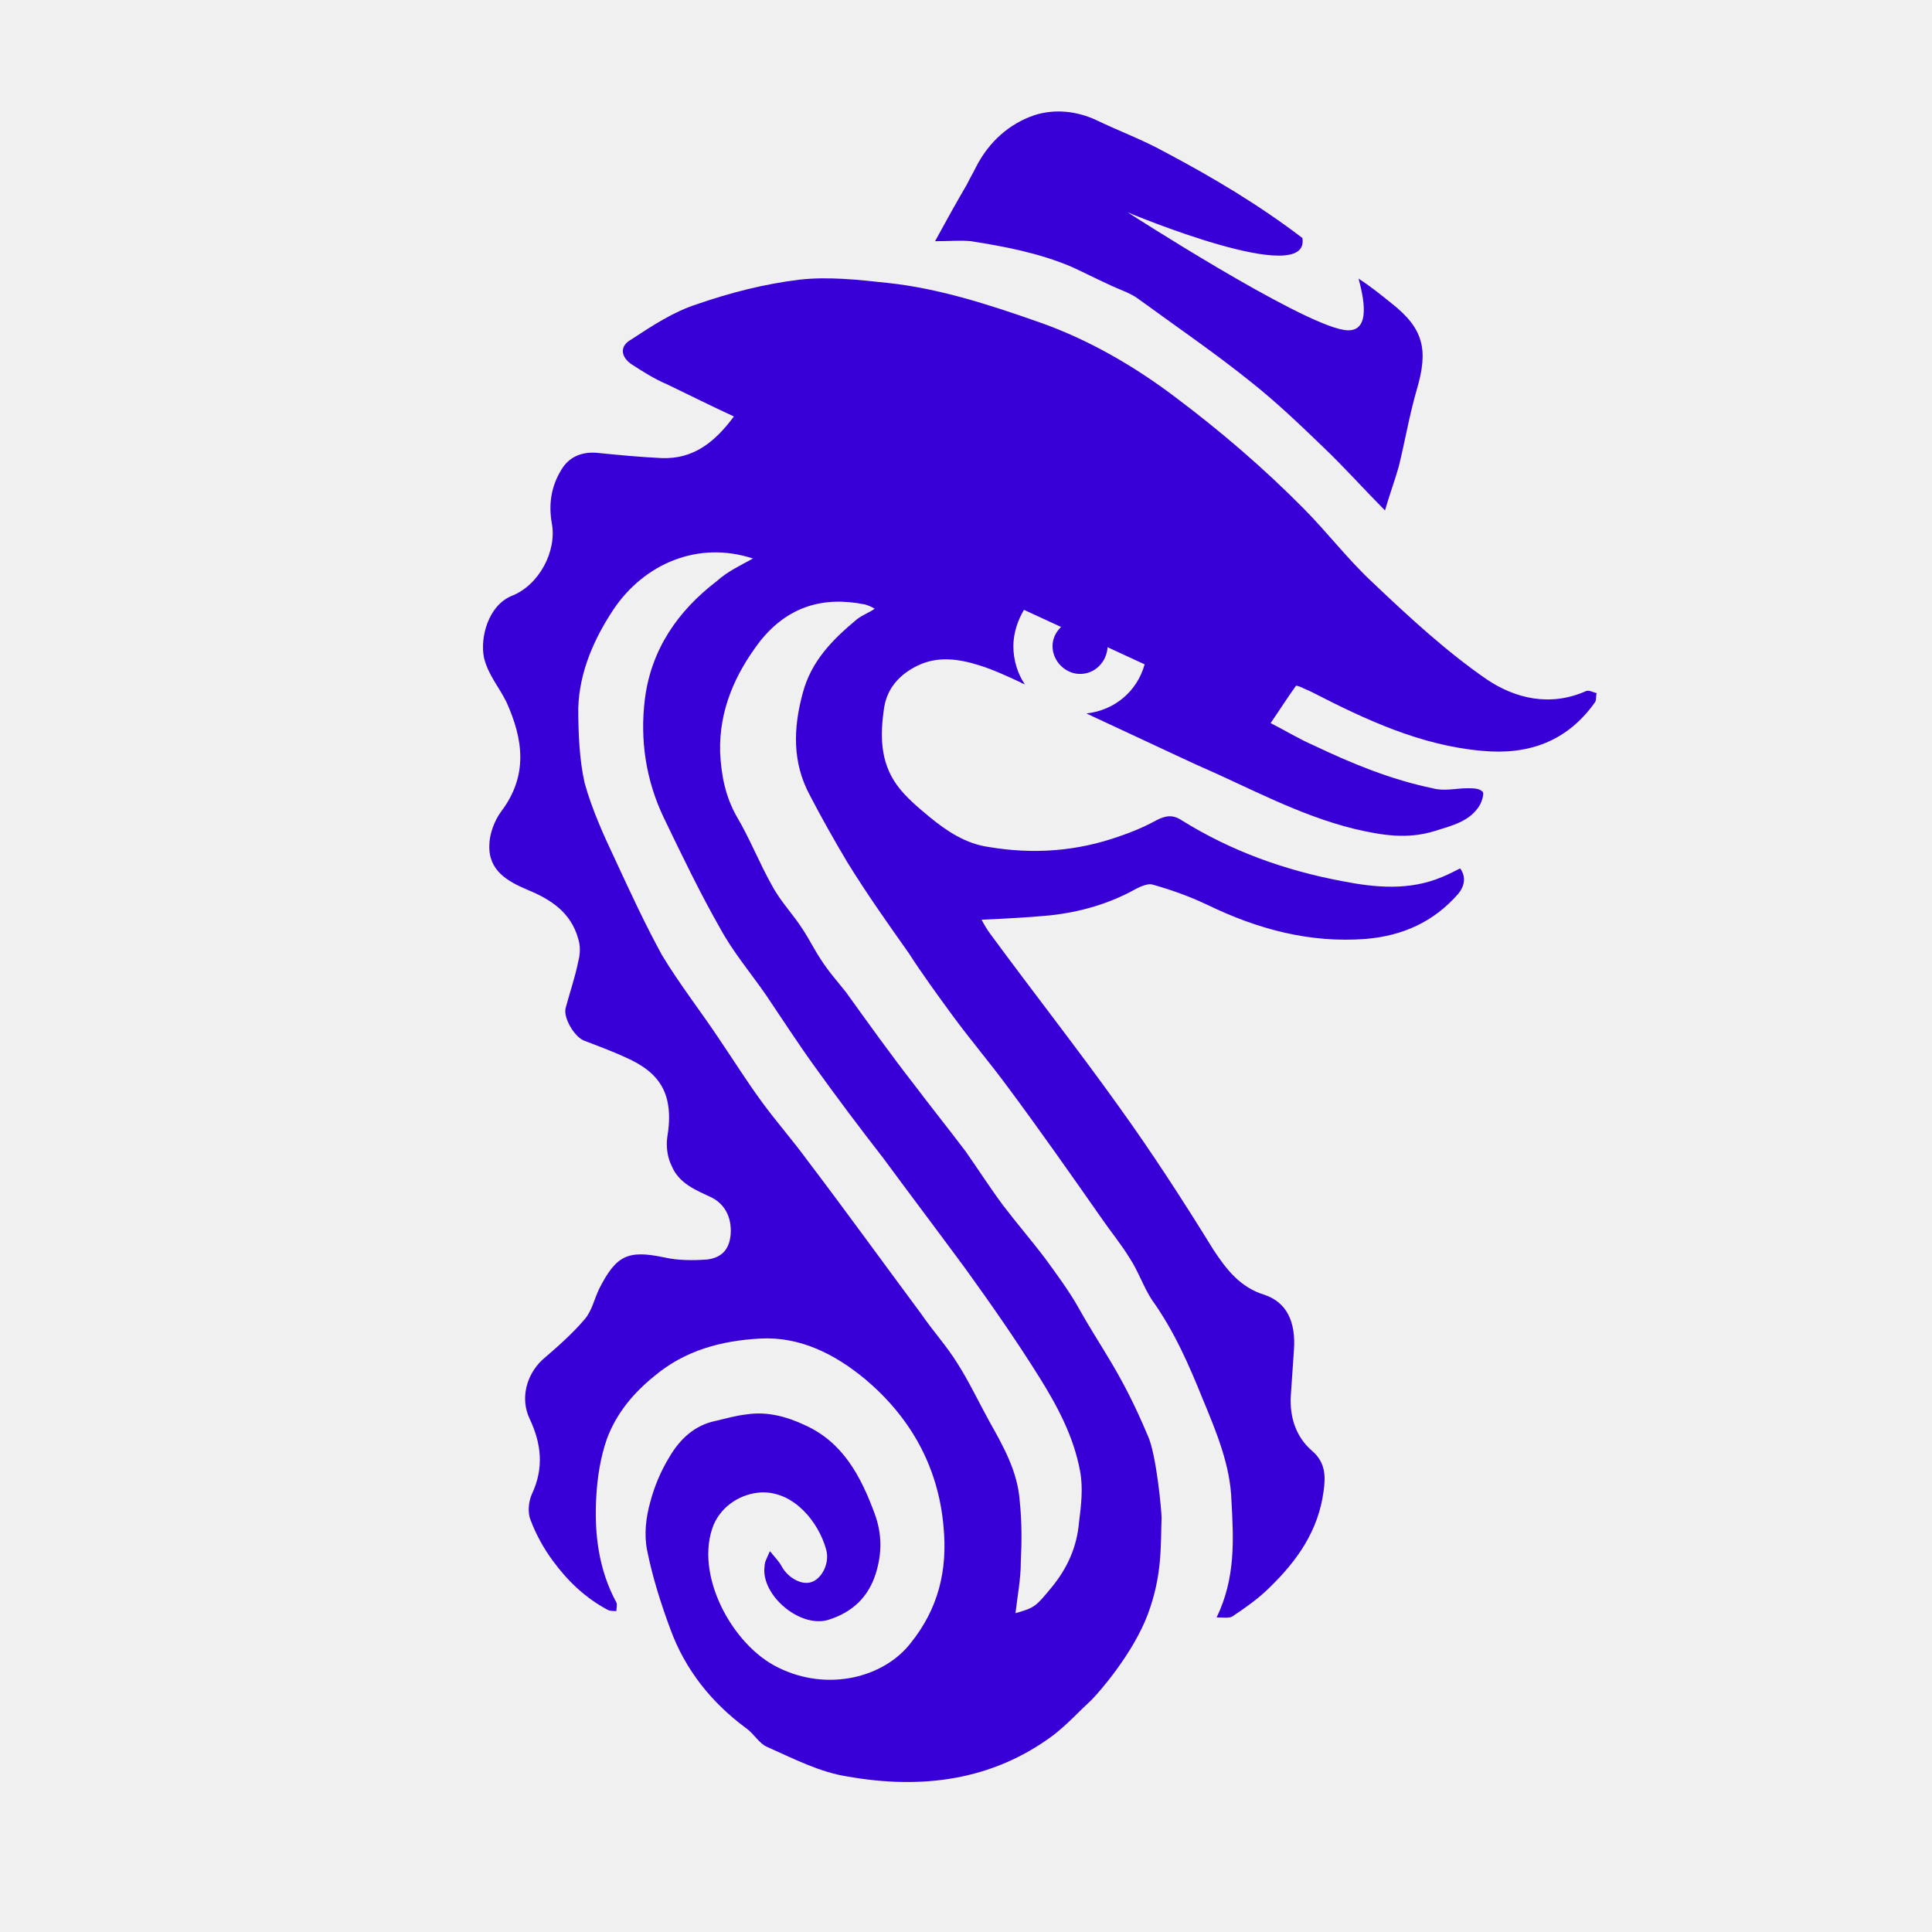
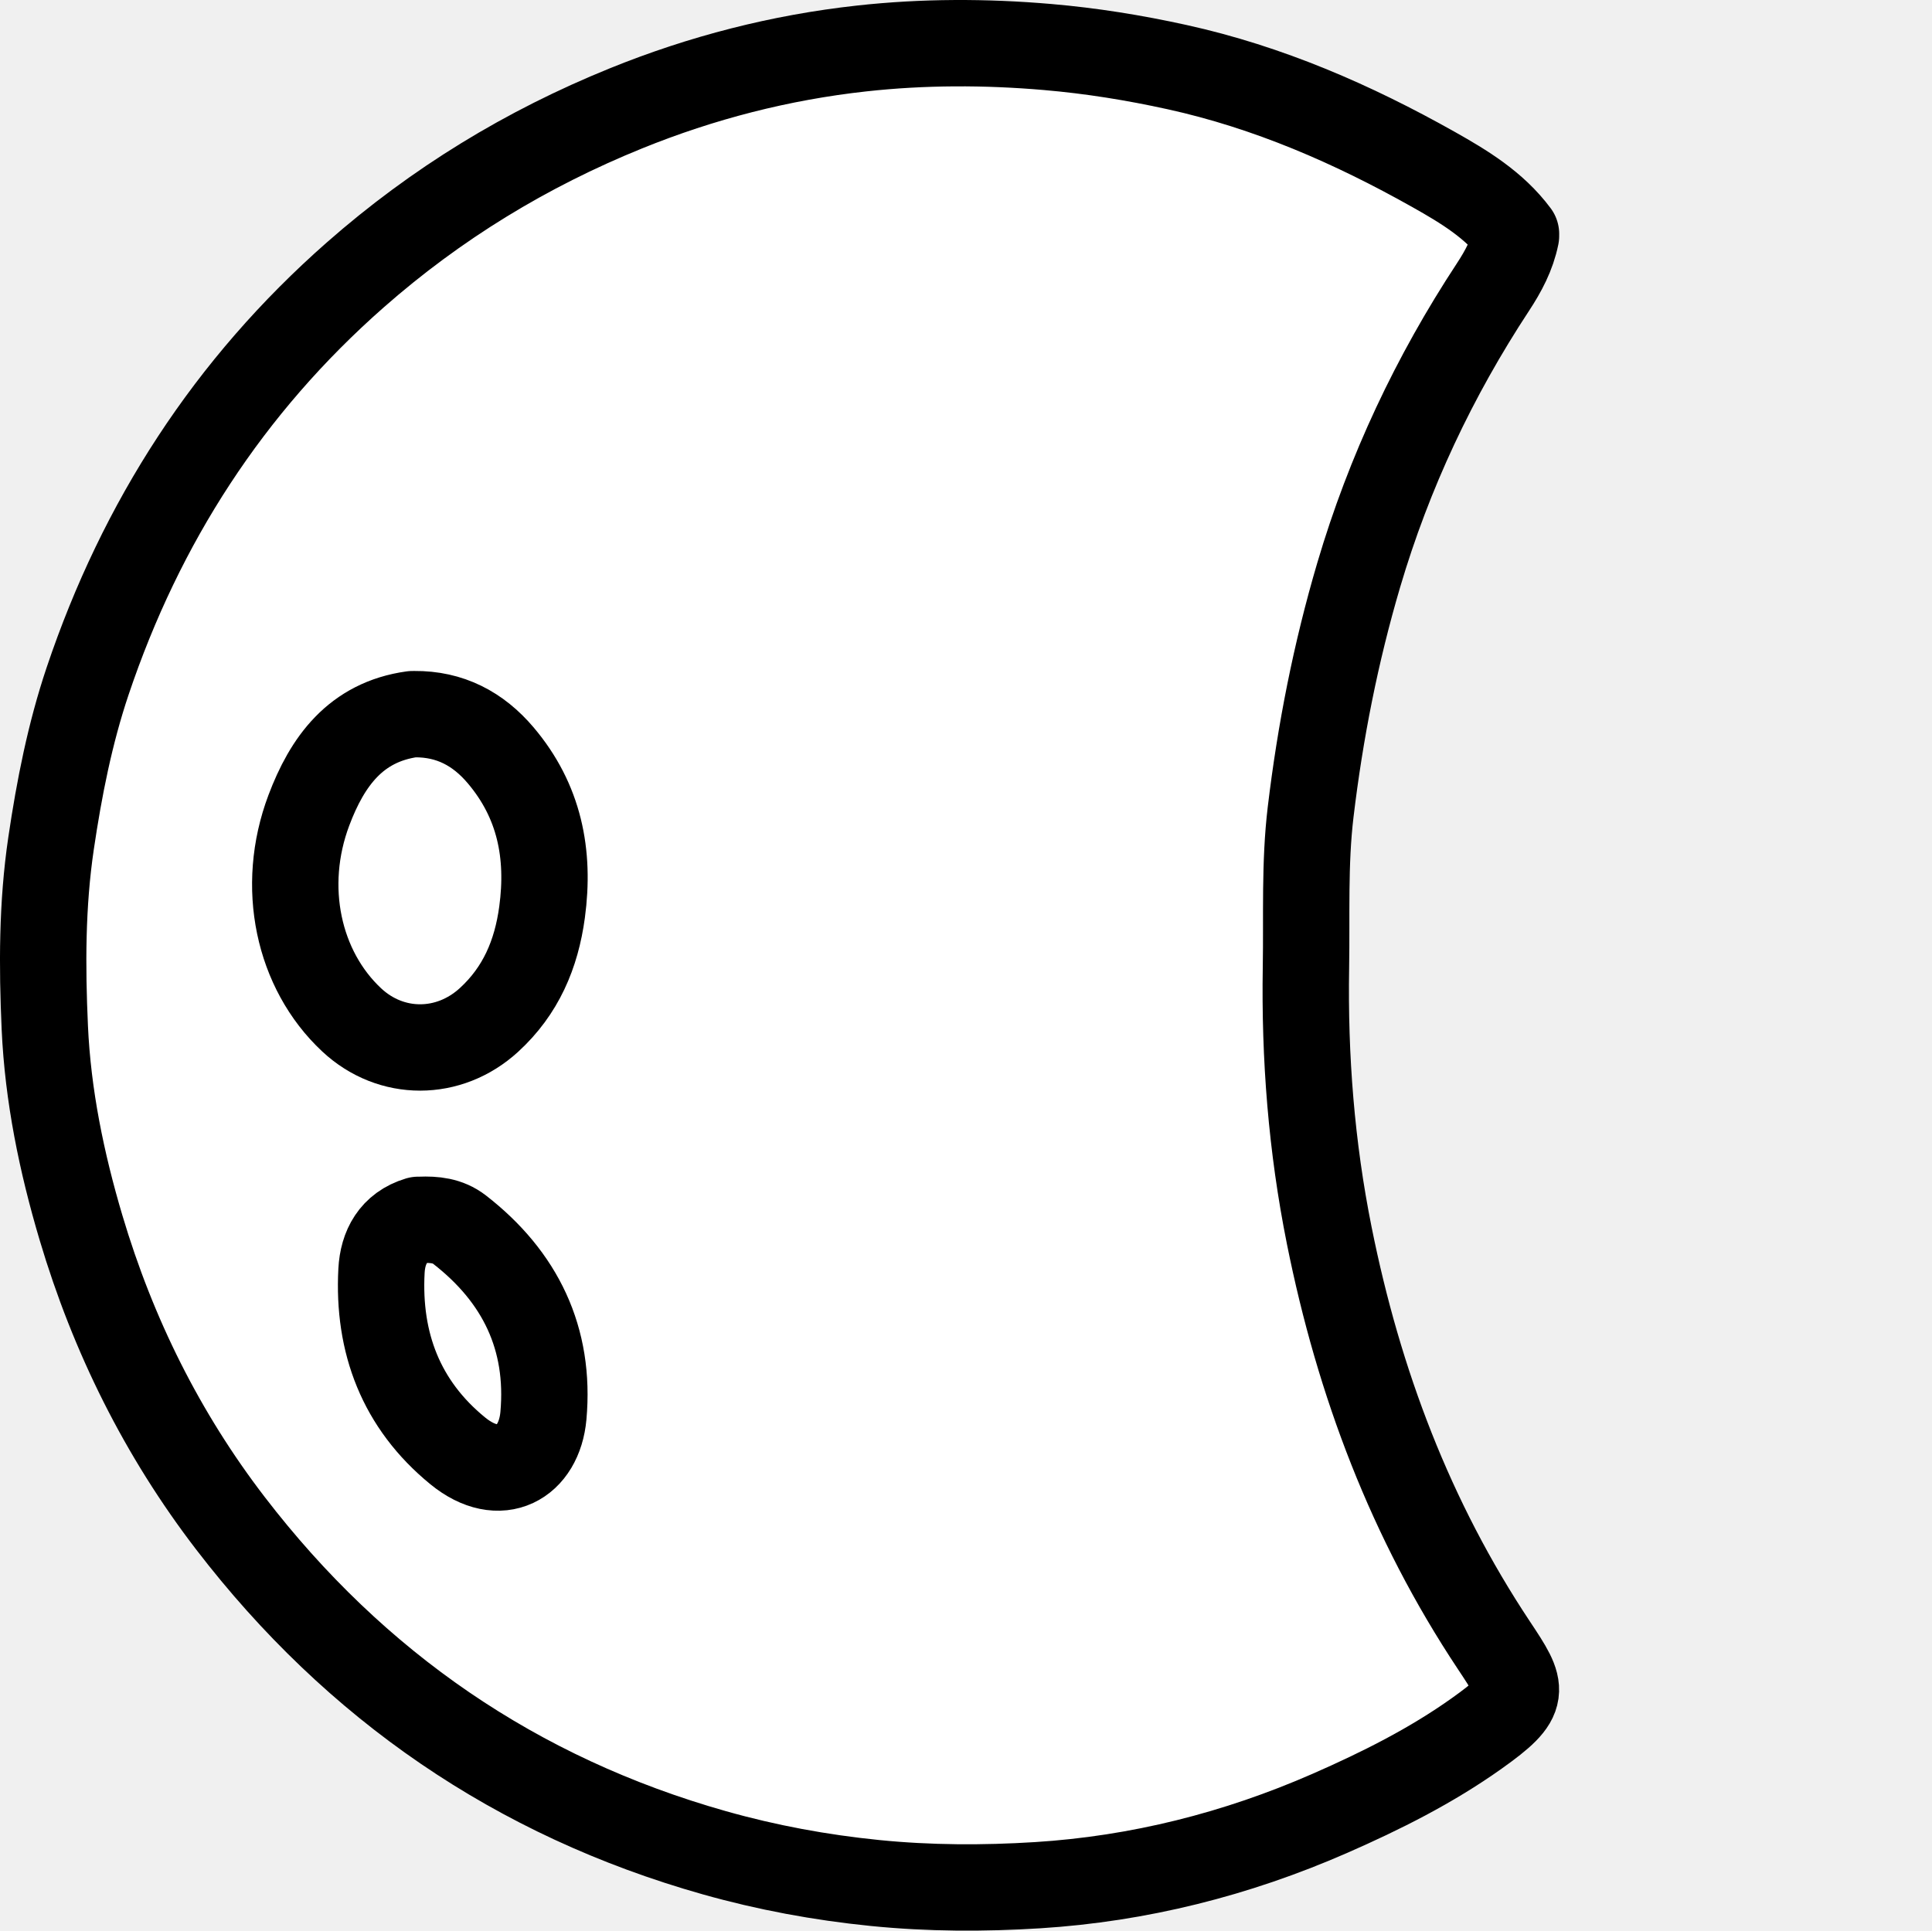
- <svg xmlns="http://www.w3.org/2000/svg" width="52" height="52" viewBox="0 0 52 52" fill="none">
-   <path d="M42.691 18.599C41.722 19.031 40.781 18.801 40.012 18.283C38.929 17.535 37.932 16.615 36.963 15.695C36.279 15.062 35.738 14.343 35.083 13.682C34 12.589 32.86 11.611 31.635 10.691C30.495 9.828 29.241 9.109 27.902 8.649C26.591 8.189 25.252 7.758 23.884 7.614C23.087 7.527 22.289 7.441 21.52 7.527C20.579 7.642 19.667 7.873 18.756 8.189C18.129 8.39 17.559 8.764 16.989 9.138C16.675 9.31 16.704 9.598 16.989 9.799C17.302 10.001 17.616 10.202 17.958 10.346C18.556 10.633 19.126 10.921 19.753 11.209C19.24 11.899 18.67 12.359 17.815 12.33C17.217 12.301 16.619 12.244 16.049 12.186C15.65 12.158 15.308 12.301 15.108 12.646C14.823 13.107 14.766 13.595 14.852 14.084C14.994 14.832 14.51 15.752 13.769 16.04C13.142 16.299 12.914 17.162 13.028 17.708C13.142 18.168 13.427 18.485 13.627 18.887C14.082 19.894 14.225 20.871 13.484 21.849C13.313 22.079 13.171 22.453 13.171 22.741C13.142 23.431 13.655 23.718 14.197 23.949C14.823 24.207 15.365 24.552 15.564 25.271C15.621 25.444 15.621 25.674 15.564 25.875C15.479 26.307 15.336 26.709 15.222 27.141C15.165 27.4 15.45 27.889 15.707 28.003C16.077 28.147 16.476 28.291 16.846 28.464C17.758 28.866 18.157 29.442 17.958 30.621C17.929 30.851 17.958 31.138 18.072 31.368C18.271 31.857 18.727 32.03 19.154 32.231C19.496 32.404 19.696 32.749 19.667 33.209C19.639 33.583 19.468 33.842 19.041 33.899C18.67 33.928 18.243 33.928 17.872 33.842C16.903 33.64 16.59 33.784 16.134 34.675C15.992 34.963 15.935 35.279 15.735 35.51C15.393 35.912 14.994 36.257 14.595 36.602C14.168 37.005 13.997 37.638 14.254 38.184C14.567 38.846 14.652 39.507 14.31 40.226C14.225 40.427 14.197 40.715 14.282 40.916C14.424 41.29 14.624 41.664 14.88 42.009C15.279 42.555 15.764 43.016 16.362 43.332C16.419 43.361 16.505 43.361 16.59 43.361C16.59 43.274 16.619 43.188 16.59 43.131C16.106 42.239 15.992 41.261 16.049 40.283C16.077 39.766 16.163 39.219 16.334 38.73C16.59 38.04 17.046 37.494 17.616 37.034C18.442 36.343 19.411 36.085 20.465 36.027C21.548 35.97 22.488 36.459 23.286 37.12C24.483 38.127 25.252 39.449 25.395 41.089C25.509 42.268 25.252 43.303 24.511 44.223C23.799 45.144 22.289 45.546 20.95 44.885C19.696 44.281 18.67 42.354 19.211 41.031C19.439 40.514 19.952 40.197 20.494 40.168C21.377 40.14 22.032 40.974 22.232 41.693C22.346 42.066 22.118 42.498 21.833 42.584C21.576 42.67 21.206 42.469 21.035 42.153C20.978 42.038 20.864 41.923 20.722 41.75C20.636 41.951 20.579 42.038 20.579 42.153C20.465 42.929 21.548 43.849 22.317 43.591C22.944 43.389 23.372 42.987 23.571 42.354C23.742 41.808 23.742 41.29 23.543 40.744C23.172 39.737 22.688 38.817 21.662 38.357C21.177 38.127 20.636 37.983 20.095 38.069C19.81 38.098 19.525 38.184 19.268 38.242C18.699 38.357 18.3 38.73 18.015 39.219C17.787 39.593 17.616 39.996 17.502 40.427C17.388 40.83 17.331 41.29 17.416 41.721C17.559 42.44 17.787 43.159 18.043 43.849C18.442 44.942 19.154 45.834 20.095 46.524C20.294 46.668 20.437 46.927 20.636 47.013C21.349 47.329 22.061 47.703 22.83 47.818C24.796 48.163 26.705 47.933 28.358 46.697C28.729 46.409 29.042 46.064 29.384 45.748C29.583 45.546 30.495 44.511 30.894 43.447C31.293 42.383 31.236 41.549 31.264 40.859C31.264 40.657 31.122 39.133 30.894 38.644C30.182 36.947 29.669 36.343 29.042 35.222C28.785 34.762 28.444 34.302 28.13 33.87C27.76 33.381 27.361 32.921 26.99 32.432C26.648 31.972 26.335 31.483 25.993 30.994C25.537 30.39 25.053 29.787 24.597 29.183C23.97 28.377 23.372 27.543 22.773 26.709C22.545 26.422 22.289 26.134 22.089 25.818C21.918 25.559 21.776 25.271 21.605 25.013C21.349 24.61 21.007 24.265 20.779 23.834C20.437 23.23 20.18 22.568 19.838 21.993C19.525 21.447 19.411 20.871 19.382 20.239C19.354 19.117 19.781 18.139 20.465 17.248C21.206 16.328 22.146 16.04 23.286 16.27C23.372 16.299 23.457 16.328 23.543 16.385C23.372 16.5 23.201 16.558 23.058 16.673C22.403 17.219 21.833 17.794 21.605 18.657C21.349 19.606 21.32 20.526 21.804 21.418C22.118 22.022 22.46 22.626 22.802 23.201C23.315 24.035 23.884 24.84 24.454 25.645C24.825 26.221 25.224 26.767 25.623 27.313C26.107 27.975 26.648 28.608 27.133 29.269C27.988 30.419 28.814 31.598 29.64 32.778C29.897 33.151 30.182 33.496 30.41 33.87C30.638 34.215 30.78 34.647 31.008 34.992C31.606 35.826 32.005 36.746 32.376 37.666C32.746 38.558 33.117 39.45 33.145 40.398C33.202 41.434 33.259 42.469 32.746 43.533C32.917 43.533 33.088 43.562 33.173 43.504C33.516 43.274 33.886 43.016 34.171 42.728C34.912 42.009 35.482 41.204 35.624 40.14C35.681 39.737 35.681 39.363 35.311 39.047C34.883 38.673 34.712 38.155 34.741 37.58C34.769 37.178 34.798 36.746 34.826 36.343C34.883 35.567 34.627 35.049 34.028 34.848C33.373 34.647 33.003 34.158 32.661 33.64C31.863 32.346 31.008 31.023 30.096 29.758C28.985 28.205 27.788 26.681 26.648 25.128C26.563 25.013 26.477 24.869 26.42 24.754C27.047 24.725 27.646 24.696 28.244 24.639C29.07 24.552 29.868 24.322 30.581 23.92C30.695 23.862 30.894 23.776 31.008 23.805C31.521 23.949 32.005 24.121 32.49 24.351C33.857 25.013 35.254 25.387 36.764 25.271C37.761 25.185 38.587 24.811 39.243 24.064C39.414 23.862 39.471 23.604 39.3 23.373C39.129 23.46 38.958 23.546 38.815 23.604C37.932 23.977 37.02 23.891 36.137 23.718C34.598 23.431 33.145 22.913 31.806 22.079C31.549 21.907 31.35 21.964 31.122 22.079C30.808 22.252 30.467 22.396 30.125 22.511C28.985 22.913 27.817 23 26.62 22.798C25.993 22.712 25.48 22.367 25.024 21.993C24.711 21.734 24.369 21.447 24.141 21.13C23.685 20.498 23.685 19.779 23.799 19.031C23.884 18.513 24.226 18.139 24.711 17.909C25.252 17.651 25.822 17.737 26.363 17.909C26.734 18.024 27.104 18.197 27.475 18.369C27.503 18.398 27.56 18.398 27.589 18.427C27.389 18.139 27.275 17.765 27.275 17.392C27.275 17.047 27.389 16.701 27.56 16.414L28.558 16.874C28.415 17.018 28.329 17.19 28.329 17.392C28.329 17.794 28.672 18.139 29.07 18.139C29.469 18.139 29.783 17.823 29.811 17.42L30.808 17.881C30.609 18.599 30.011 19.117 29.241 19.203C30.239 19.664 31.207 20.124 32.205 20.584C33.601 21.188 34.94 21.936 36.45 22.309C37.191 22.482 37.875 22.597 38.616 22.367C39.072 22.223 39.585 22.108 39.841 21.648C39.898 21.533 39.955 21.332 39.898 21.303C39.813 21.216 39.642 21.216 39.499 21.216C39.186 21.216 38.872 21.303 38.559 21.216C37.448 20.986 36.393 20.555 35.368 20.066C34.969 19.894 34.598 19.664 34.199 19.462C34.456 19.088 34.655 18.772 34.883 18.456C34.94 18.456 34.969 18.485 34.997 18.485C35.111 18.542 35.197 18.571 35.311 18.628C36.764 19.376 38.245 20.066 39.898 20.21C41.152 20.325 42.178 19.951 42.919 18.916C42.975 18.858 42.947 18.743 42.975 18.657C42.861 18.628 42.776 18.571 42.691 18.599ZM19.297 15.637C18.243 16.443 17.53 17.478 17.359 18.801C17.217 19.922 17.388 21.015 17.872 22.022C18.357 23.028 18.841 24.035 19.382 24.984C19.724 25.617 20.209 26.192 20.608 26.767C21.035 27.4 21.462 28.061 21.918 28.694C22.517 29.528 23.144 30.362 23.77 31.167C24.511 32.173 25.252 33.151 25.993 34.158C26.677 35.107 27.361 36.085 27.988 37.091C28.472 37.868 28.899 38.673 29.07 39.593C29.156 40.053 29.099 40.514 29.042 40.974C28.985 41.635 28.729 42.21 28.301 42.728C27.874 43.246 27.845 43.274 27.332 43.418C27.389 42.929 27.475 42.498 27.475 42.038C27.503 41.491 27.503 40.945 27.446 40.398C27.389 39.593 26.99 38.903 26.62 38.242C26.335 37.724 26.078 37.178 25.765 36.689C25.48 36.228 25.11 35.826 24.796 35.366C23.77 33.985 22.773 32.605 21.747 31.253C21.349 30.707 20.893 30.189 20.494 29.643C20.095 29.096 19.753 28.55 19.382 28.003C18.869 27.227 18.3 26.508 17.815 25.703C17.359 24.869 16.96 24.006 16.561 23.143C16.248 22.482 15.935 21.792 15.735 21.073C15.593 20.44 15.564 19.721 15.564 19.06C15.593 18.082 15.992 17.19 16.505 16.414C17.331 15.177 18.784 14.544 20.266 15.033C19.952 15.206 19.582 15.379 19.297 15.637Z" fill="#3800D6" />
-   <path d="M26.136 6.492C27.048 6.636 27.959 6.808 28.843 7.182C29.156 7.326 29.498 7.499 29.811 7.642C30.096 7.786 30.41 7.873 30.638 8.045C31.664 8.793 32.718 9.512 33.715 10.317C34.399 10.863 35.026 11.467 35.653 12.071C36.194 12.589 36.707 13.164 37.277 13.739C37.391 13.337 37.533 12.963 37.647 12.56C37.818 11.87 37.932 11.18 38.132 10.49C38.445 9.426 38.331 8.85 37.448 8.16C37.163 7.93 36.878 7.7 36.565 7.499C36.764 8.218 36.849 8.994 36.166 8.879C34.94 8.678 30.353 5.716 30.353 5.716C30.353 5.716 35.282 7.786 35.054 6.406C33.886 5.514 32.632 4.767 31.322 4.076C30.752 3.76 30.125 3.53 29.527 3.242C28.985 2.984 28.387 2.926 27.845 3.099C27.162 3.329 26.62 3.818 26.278 4.479C26.193 4.652 26.107 4.795 26.022 4.968C25.737 5.457 25.48 5.917 25.167 6.492C25.566 6.492 25.851 6.463 26.136 6.492Z" fill="#3800D6" />
+ <svg xmlns="http://www.w3.org/2000/svg" version="1.1" id="Layer_1" x="0px" y="0px" viewBox="0 0 1208 1207.29" style="enable-background:new 0 0 1208 1207.29;" xml:space="preserve">
+   <style type="text/css">
+ 	.st0{fill:#FFFFFF;}
+ 	.st1{fill:none;stroke:#000000;stroke-width:54;stroke-linecap:round;stroke-miterlimit:10;}
+ </style>
+   <g>
+     <g>
+       <g>
+         <path class="st0" d="M947.9,146.32c-13.5-18.13-32.41-29.56-51.54-40.33c-50.59-28.47-103.38-51.47-160.45-64.03     c-26.76-5.89-53.5-10.2-80.89-12.56c-38.98-3.35-77.86-3.33-116.42,0.93c-50.59,5.58-99.75,18.19-147.17,37.42     c-62.31,25.27-118.63,59.62-169.24,104.12c-79.1,69.55-134.01,154.81-167.38,254c-11.04,32.83-17.78,66.99-22.88,101.53     c-5.68,38.44-5.63,76.93-3.9,115.25c1.91,42.43,10.47,84.15,22.63,125.07c20.01,67.33,50.82,129.33,93.47,184.87     c78.08,101.67,178.79,171.02,302.53,206c32.88,9.29,66.27,15.48,100.43,18.91c34,3.41,68.06,3.48,101.73,1.37     c63.23-3.97,124.39-19.39,182.58-44.87c32.03-14.03,63.34-29.68,92-50.08c31.9-22.7,29.39-26.92,10.74-54.98     c-52.12-78.44-84.52-164.28-102.99-256.27c-11.16-55.62-15.53-111.42-14.58-167.97c0.54-32.29-0.92-64.72,2.91-96.79     c6-50.21,15.72-99.72,30.1-148.41c18.99-64.31,47.19-124.08,83.87-179.91c6.67-10.16,12.05-20.26,14.45-32.04" />
+         <path class="st1" d="M947.9,146.32c-13.5-18.13-32.41-29.56-51.54-40.33c-50.59-28.47-103.38-51.47-160.45-64.03     c-26.76-5.89-53.5-10.2-80.89-12.56c-38.98-3.35-77.86-3.33-116.43,0.93c-50.59,5.58-99.75,18.19-147.17,37.42     c-62.31,25.27-118.63,59.62-169.24,104.12c-79.1,69.55-134.01,154.81-167.38,254c-11.04,32.83-17.78,66.99-22.88,101.53     c-5.68,38.44-5.63,76.93-3.9,115.25c1.91,42.43,10.47,84.15,22.63,125.07c20.01,67.33,50.82,129.33,93.47,184.87     c78.08,101.67,178.79,171.02,302.53,206c32.88,9.29,66.27,15.48,100.43,18.91c34,3.41,68.06,3.48,101.73,1.37     c63.23-3.97,124.39-19.39,182.58-44.87c32.03-14.03,63.34-29.68,92-50.08c31.9-22.7,29.39-26.92,10.74-54.98     c-52.12-78.44-84.52-164.28-102.99-256.27c-11.16-55.62-15.53-111.42-14.58-167.97c0.54-32.29-0.92-64.72,2.91-96.79     c6-50.21,15.72-99.72,30.1-148.41c18.99-64.31,47.19-124.08,83.87-179.91c6.67-10.16,12.05-20.26,14.45-32.04" />
+       </g>
+       <g>
+         <path class="st0" d="M257.89,446.59c-35.6,4.93-53.33,29.75-64.77,60.12c-17.99,47.77-6.71,99.8,26.78,131.07     c24.65,23.02,60.83,22.92,85.83,0.04c19.9-18.22,29.64-41.03,33.2-67.43c4.92-36.45-1.67-69.48-25.88-98.07     c-14.12-16.67-31.76-25.93-53.93-25.74" />
+         <path class="st1" d="M257.89,446.59c-35.6,4.93-53.33,29.75-64.77,60.12c-17.99,47.77-6.71,99.8,26.78,131.07     c24.65,23.02,60.83,22.92,85.83,0.04c19.9-18.22,29.64-41.03,33.2-67.43c4.92-36.45-1.67-69.48-25.88-98.07     c-14.12-16.67-31.76-25.93-53.93-25.74" />
+       </g>
+       <g>
+         <path class="st0" d="M261.57,762.8c-15.8,4.75-22.26,17.2-23.04,31.88c-2.39,45.04,12.27,83.66,47.68,112.59     c26.49,21.65,50.93,7.31,53.56-21.93c4.33-48.22-14.39-86.87-52.44-116.42c-7.31-5.67-15.75-6.47-24.52-6.12" />
+         <path class="st1" d="M261.57,762.8c-15.8,4.75-22.26,17.2-23.04,31.88c-2.39,45.04,12.27,83.66,47.68,112.59     c26.49,21.65,50.93,7.31,53.56-21.93c4.33-48.22-14.39-86.87-52.44-116.42c-7.31-5.67-15.75-6.47-24.52-6.12" />
+       </g>
+     </g>
+   </g>
</svg>
